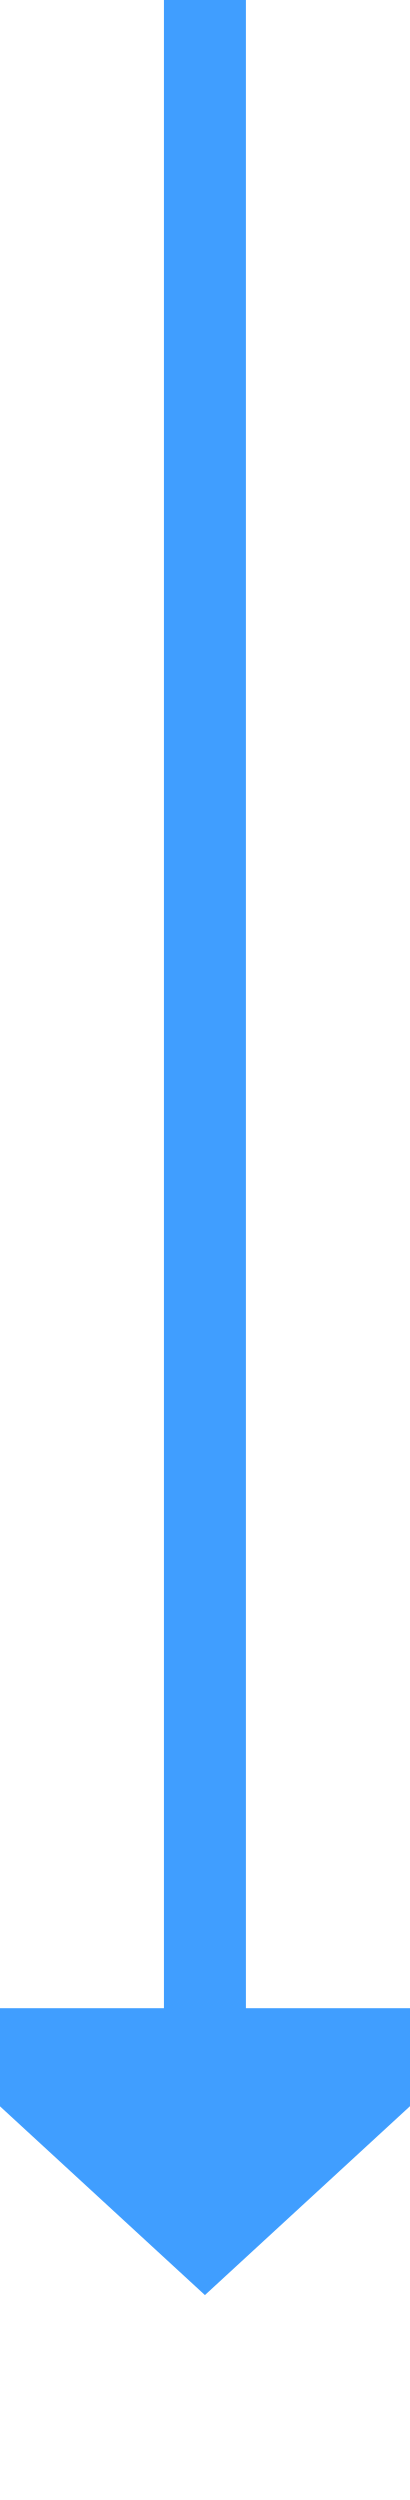
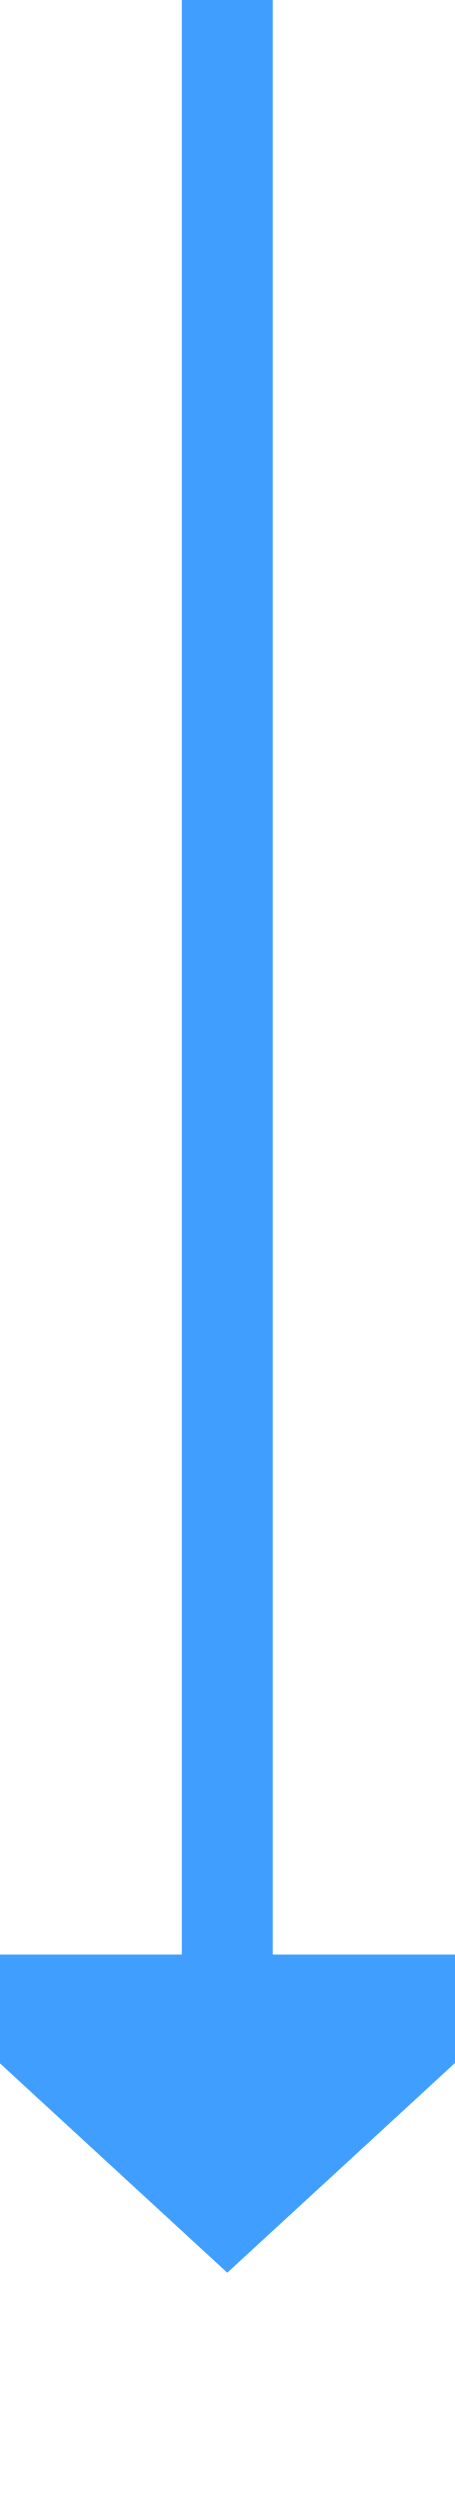
- <svg xmlns="http://www.w3.org/2000/svg" version="1.1" width="10px" height="61px" preserveAspectRatio="xMidYMin meet" viewBox="480 1608  8 61">
-   <path d="M 484 1608  L 484 1658  " stroke-width="2" stroke="#409eff" fill="none" />
-   <path d="M 476.4 1657  L 484 1664  L 491.6 1657  L 476.4 1657  Z " fill-rule="nonzero" fill="#409eff" stroke="none" />
+ <svg xmlns="http://www.w3.org/2000/svg" version="1.1" width="10px" height="55px" preserveAspectRatio="xMidYMin meet" viewBox="480 1205  8 55">
+   <path d="M 484 1205  L 484 1249  " stroke-width="2" stroke="#409eff" fill="none" />
+   <path d="M 476.4 1248  L 484 1255  L 491.6 1248  L 476.4 1248  Z " fill-rule="nonzero" fill="#409eff" stroke="none" />
</svg>
